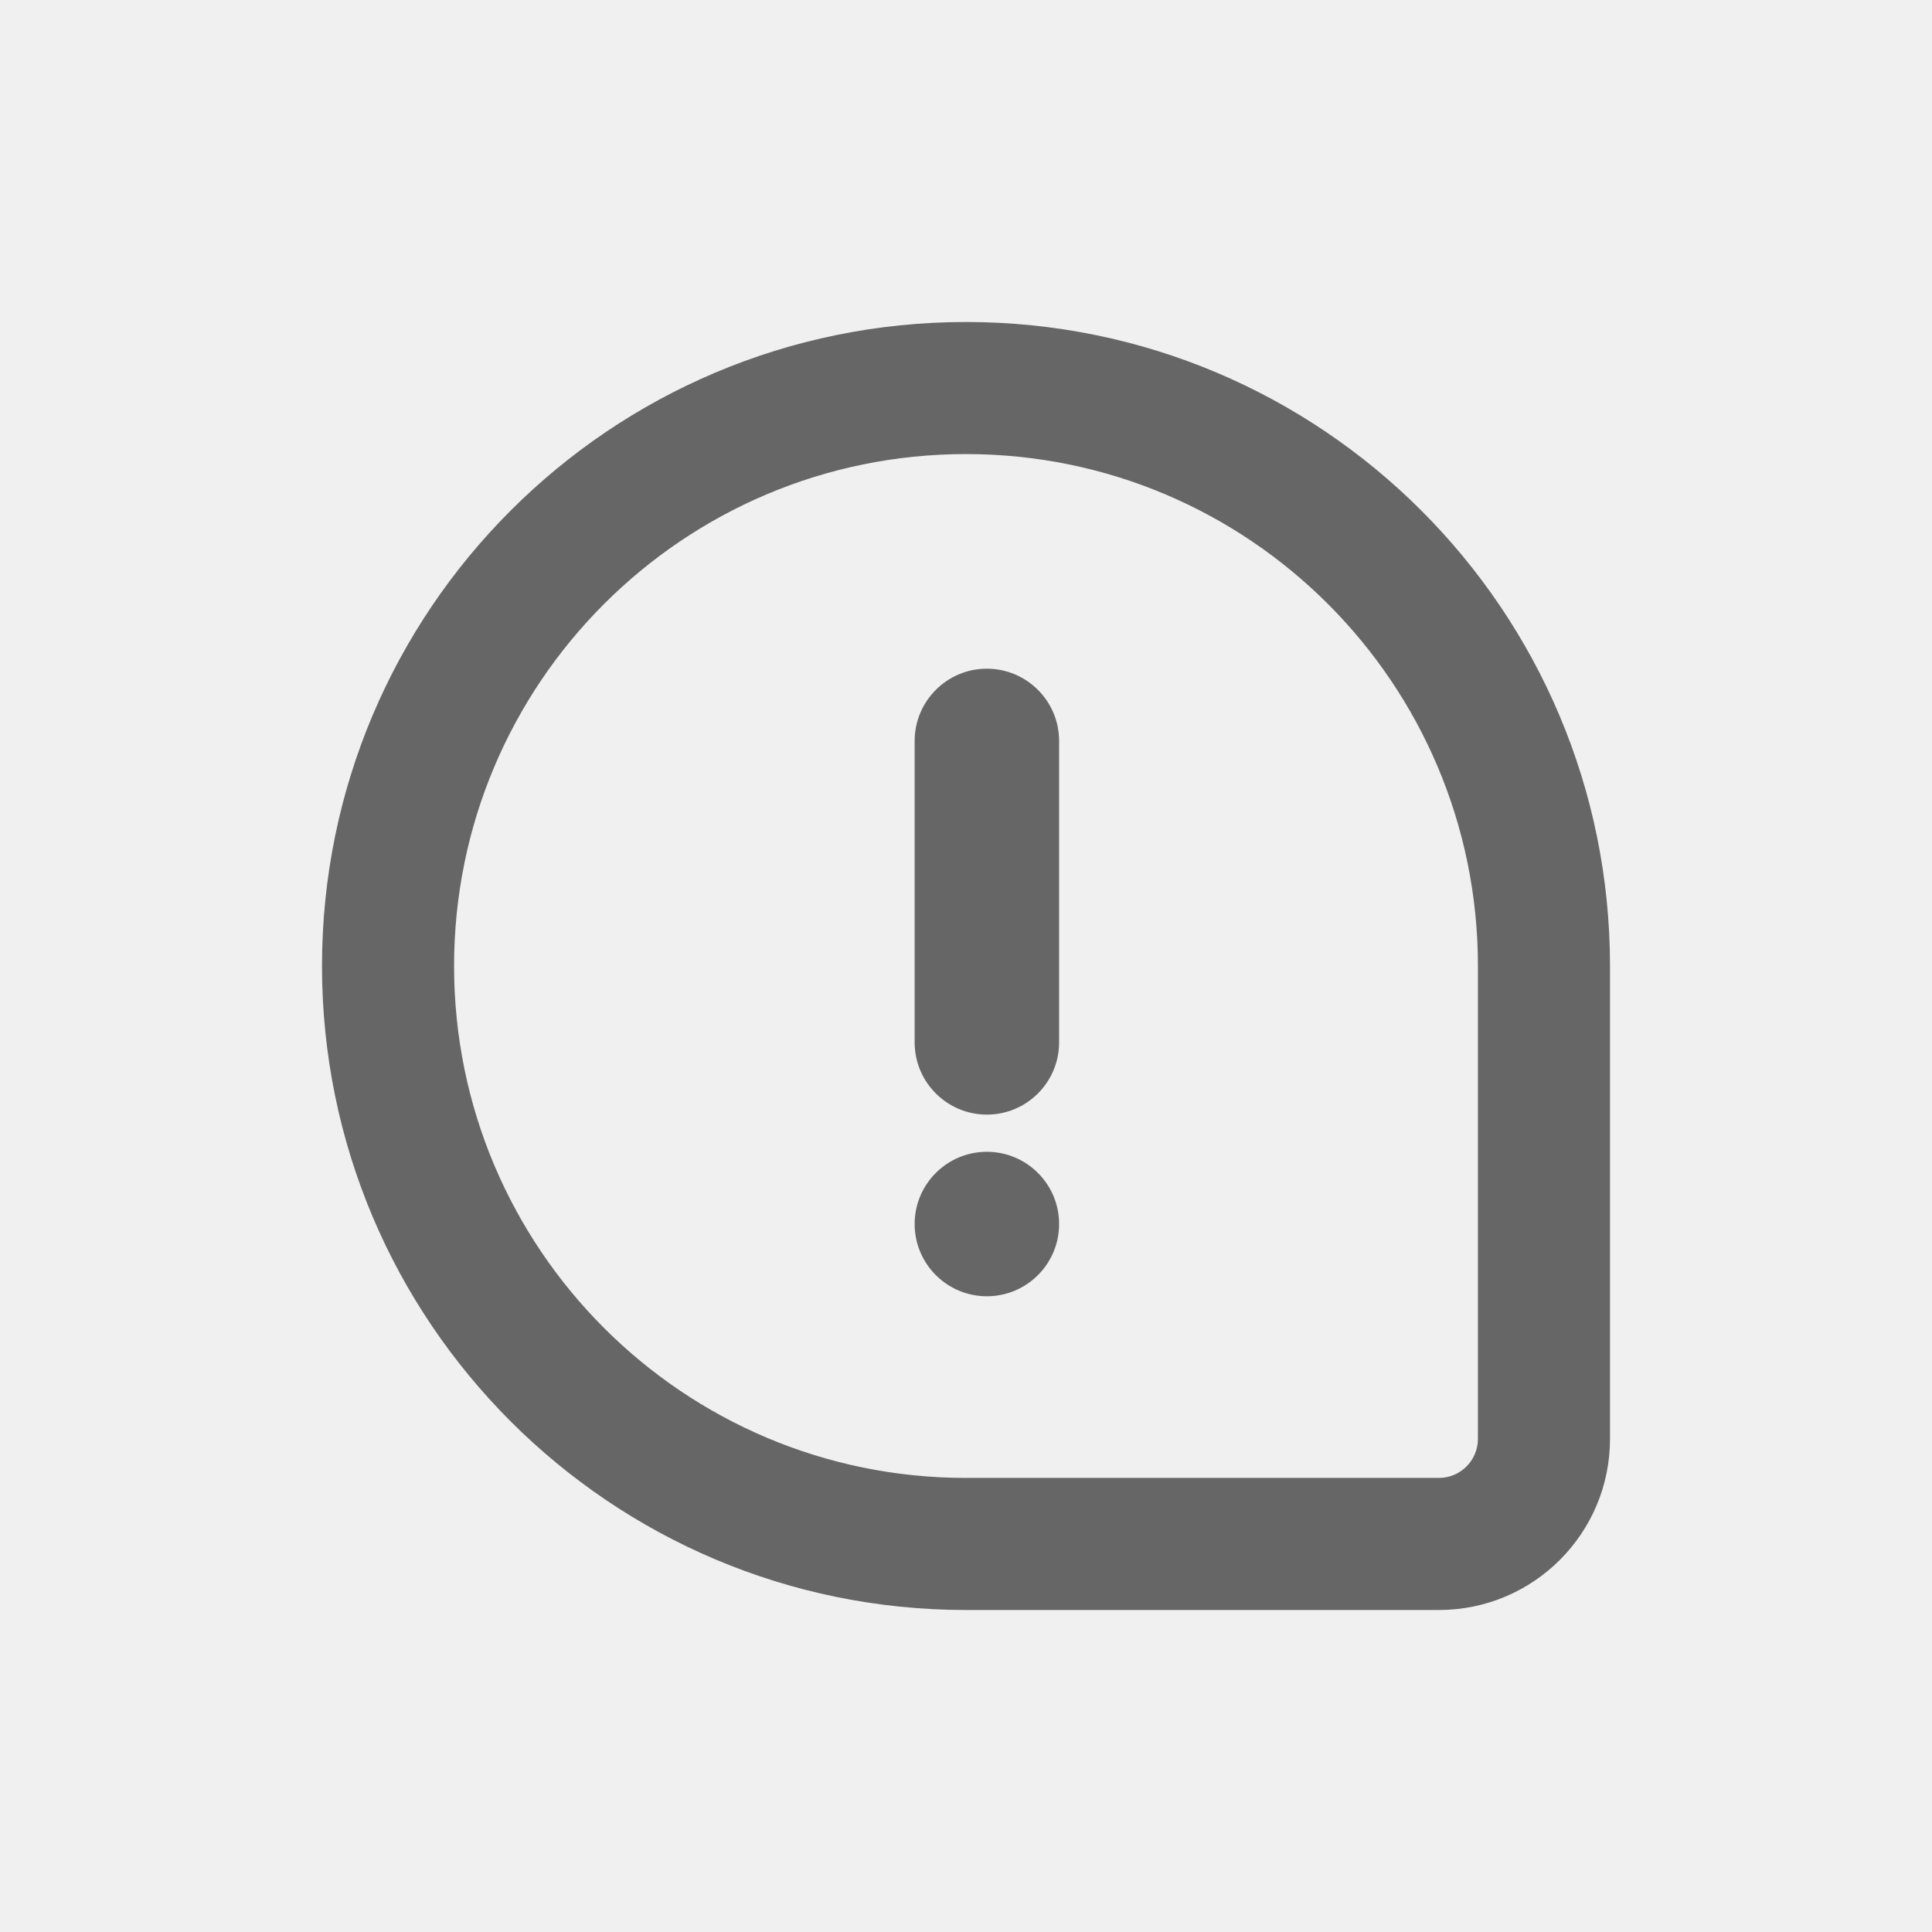
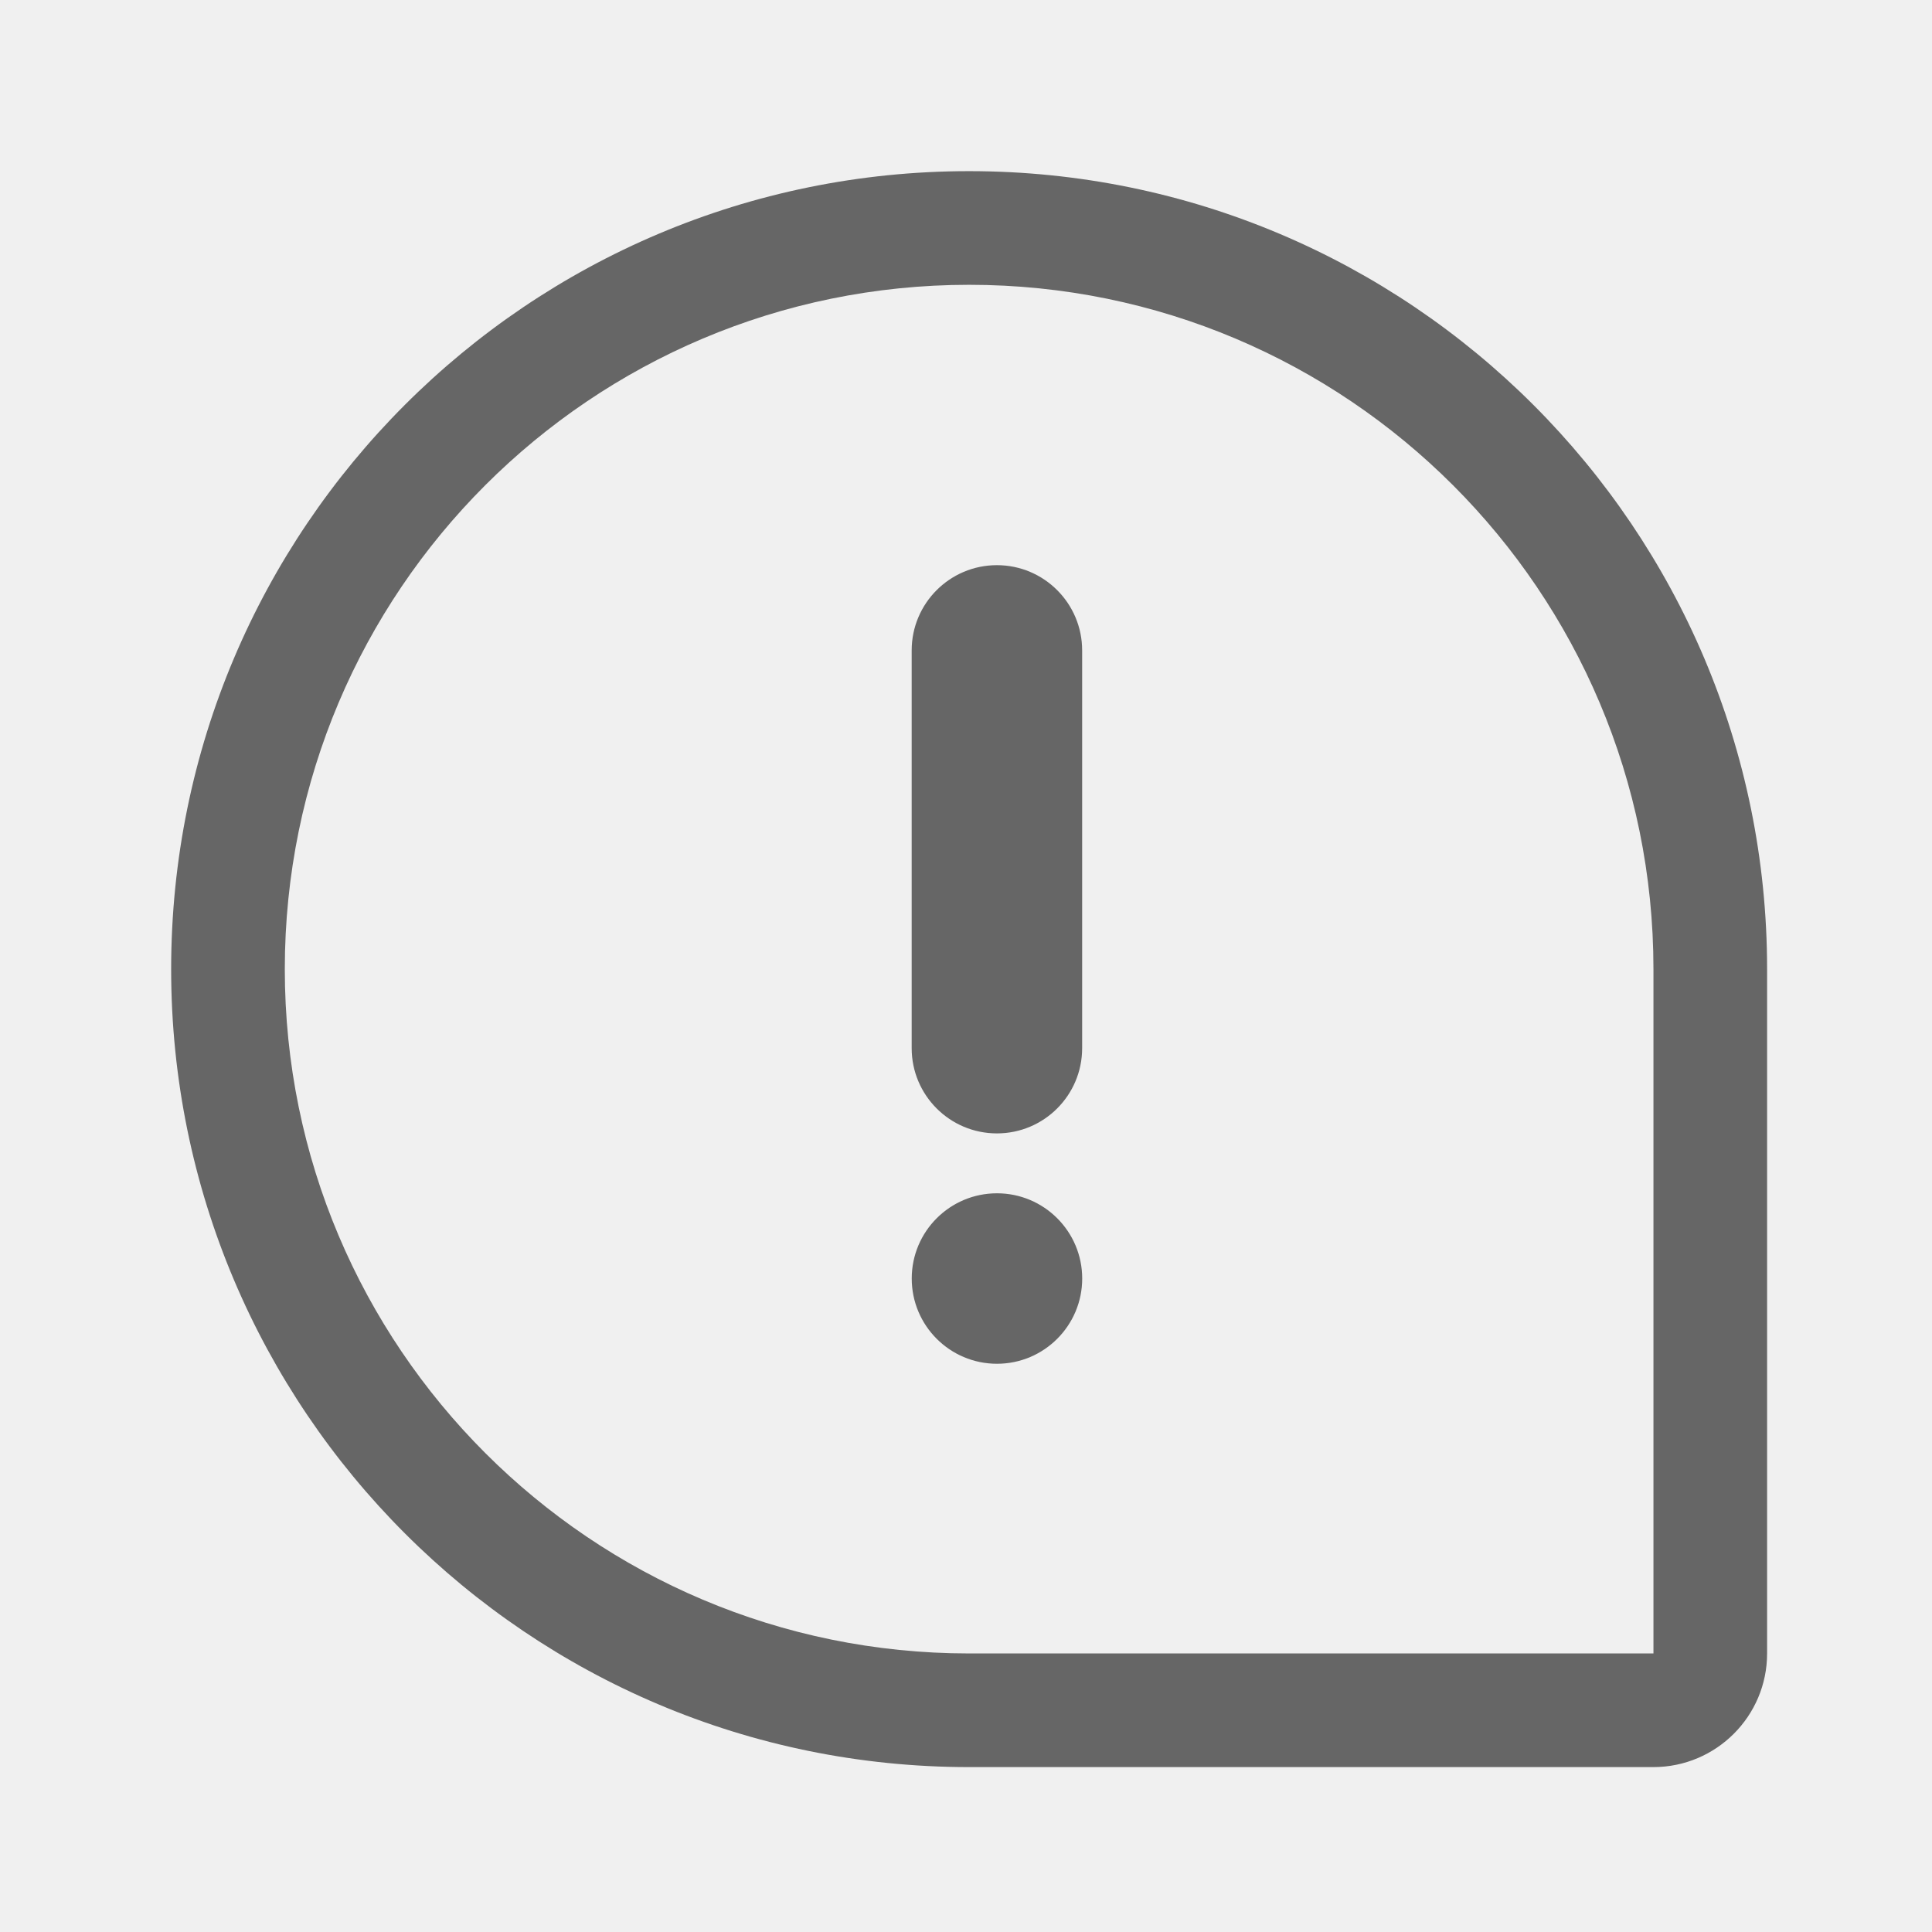
- <svg xmlns="http://www.w3.org/2000/svg" width="36" height="36" viewBox="0 0 36 36" fill="none">
-   <g clip-path="url(#clip0_1400_22831)">
-     <g clip-path="url(#clip1_1400_22831)">
-       <path d="M18.389 21.462C19.132 21.462 19.735 22.065 19.735 22.808C19.735 23.551 19.132 24.154 18.389 24.154C17.646 24.154 17.043 23.551 17.043 22.808C17.043 22.064 17.646 21.462 18.389 21.462Z" fill="#666666" />
-       <path d="M18.389 12.46C19.132 12.461 19.735 13.064 19.735 13.807V19.423C19.735 20.166 19.132 20.769 18.389 20.769C17.646 20.769 17.043 20.166 17.043 19.423V13.807C17.043 13.064 17.646 12.46 18.389 12.46Z" fill="#666666" />
-       <path fill-rule="evenodd" clip-rule="evenodd" d="M18 6C24.628 6 30 11.372 30 18V26.812C30 28.573 28.573 30 26.812 30H18C11.373 30 6 24.627 6 18C6 11.372 11.372 6 18 6ZM18 8.461C12.732 8.461 8.461 12.732 8.461 18C8.461 23.268 12.732 27.539 18 27.539H26.812C27.213 27.539 27.539 27.213 27.539 26.812V18C27.539 12.732 23.268 8.461 18 8.461Z" fill="#666666" />
+ <svg xmlns="http://www.w3.org/2000/svg" width="34" height="34" viewBox="0 0 34 34" fill="none">
+   <g clip-path="url(#clip0_4312_15384)">
+     <g clip-path="url(#clip1_4312_15384)">
+       <path d="M17.055 3.012C24.81 3.012 31.098 9.299 31.098 17.055V29.098C31.098 30.202 30.202 31.097 29.098 31.098H17.055C9.299 31.098 3.012 24.81 3.012 17.055C3.012 9.299 9.299 3.012 17.055 3.012ZM17.055 5.012C10.404 5.012 5.012 10.404 5.012 17.055C5.012 23.706 10.404 29.098 17.055 29.098H29.098V17.055C29.098 10.404 23.706 5.012 17.055 5.012ZM17.545 21C18.373 21 19.045 21.672 19.045 22.5C19.045 23.328 18.373 24 17.545 24C16.716 24 16.045 23.328 16.045 22.5C16.045 21.672 16.716 21 17.545 21ZM17.544 9.946C18.372 9.946 19.044 10.618 19.044 11.446V18.446C19.044 19.275 18.372 19.946 17.544 19.946C16.716 19.946 16.044 19.275 16.044 18.446V11.446C16.044 10.618 16.716 9.946 17.544 9.946Z" fill="#666666" />
    </g>
  </g>
  <defs>
-     <clipPath id="clip0_1400_22831">
-       <rect width="36" height="36" fill="white" />
+     <clipPath id="clip0_4312_15384">
+       <rect width="34" height="34" fill="white" />
    </clipPath>
-     <clipPath id="clip1_1400_22831">
-       <rect width="36" height="36" fill="white" />
+     <clipPath id="clip1_4312_15384">
+       <rect width="34" height="34" fill="white" />
    </clipPath>
  </defs>
</svg>
